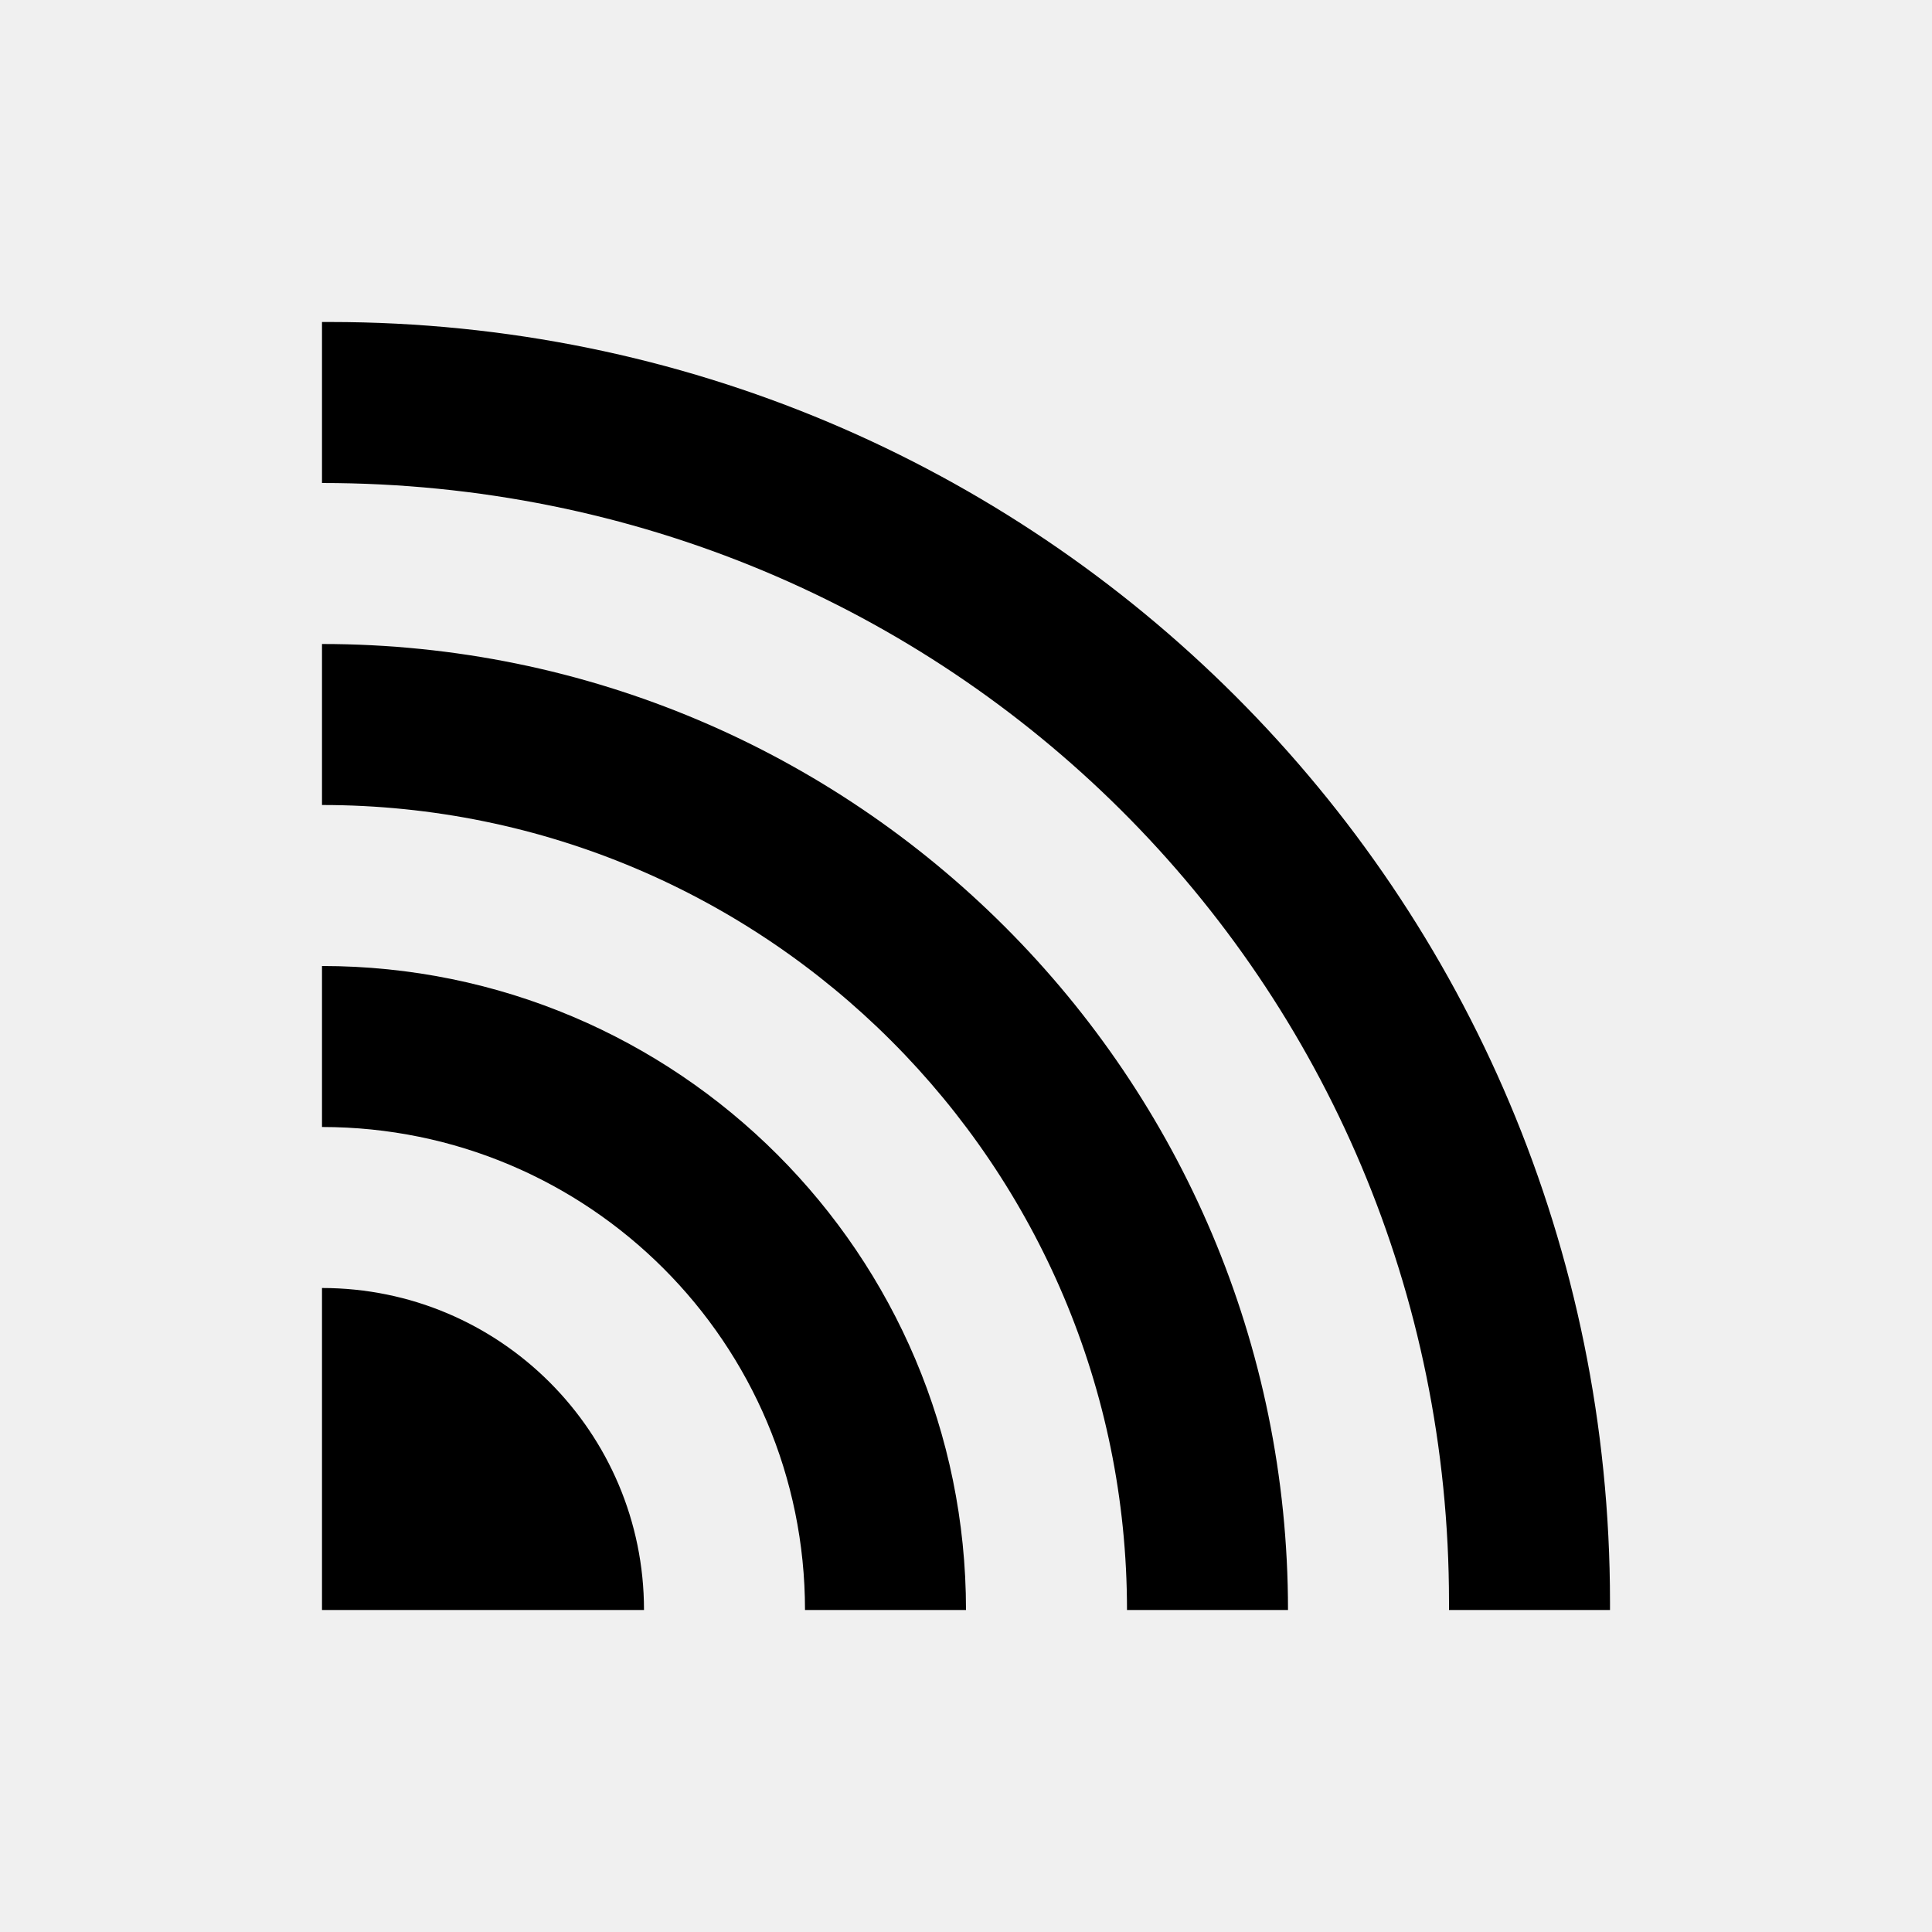
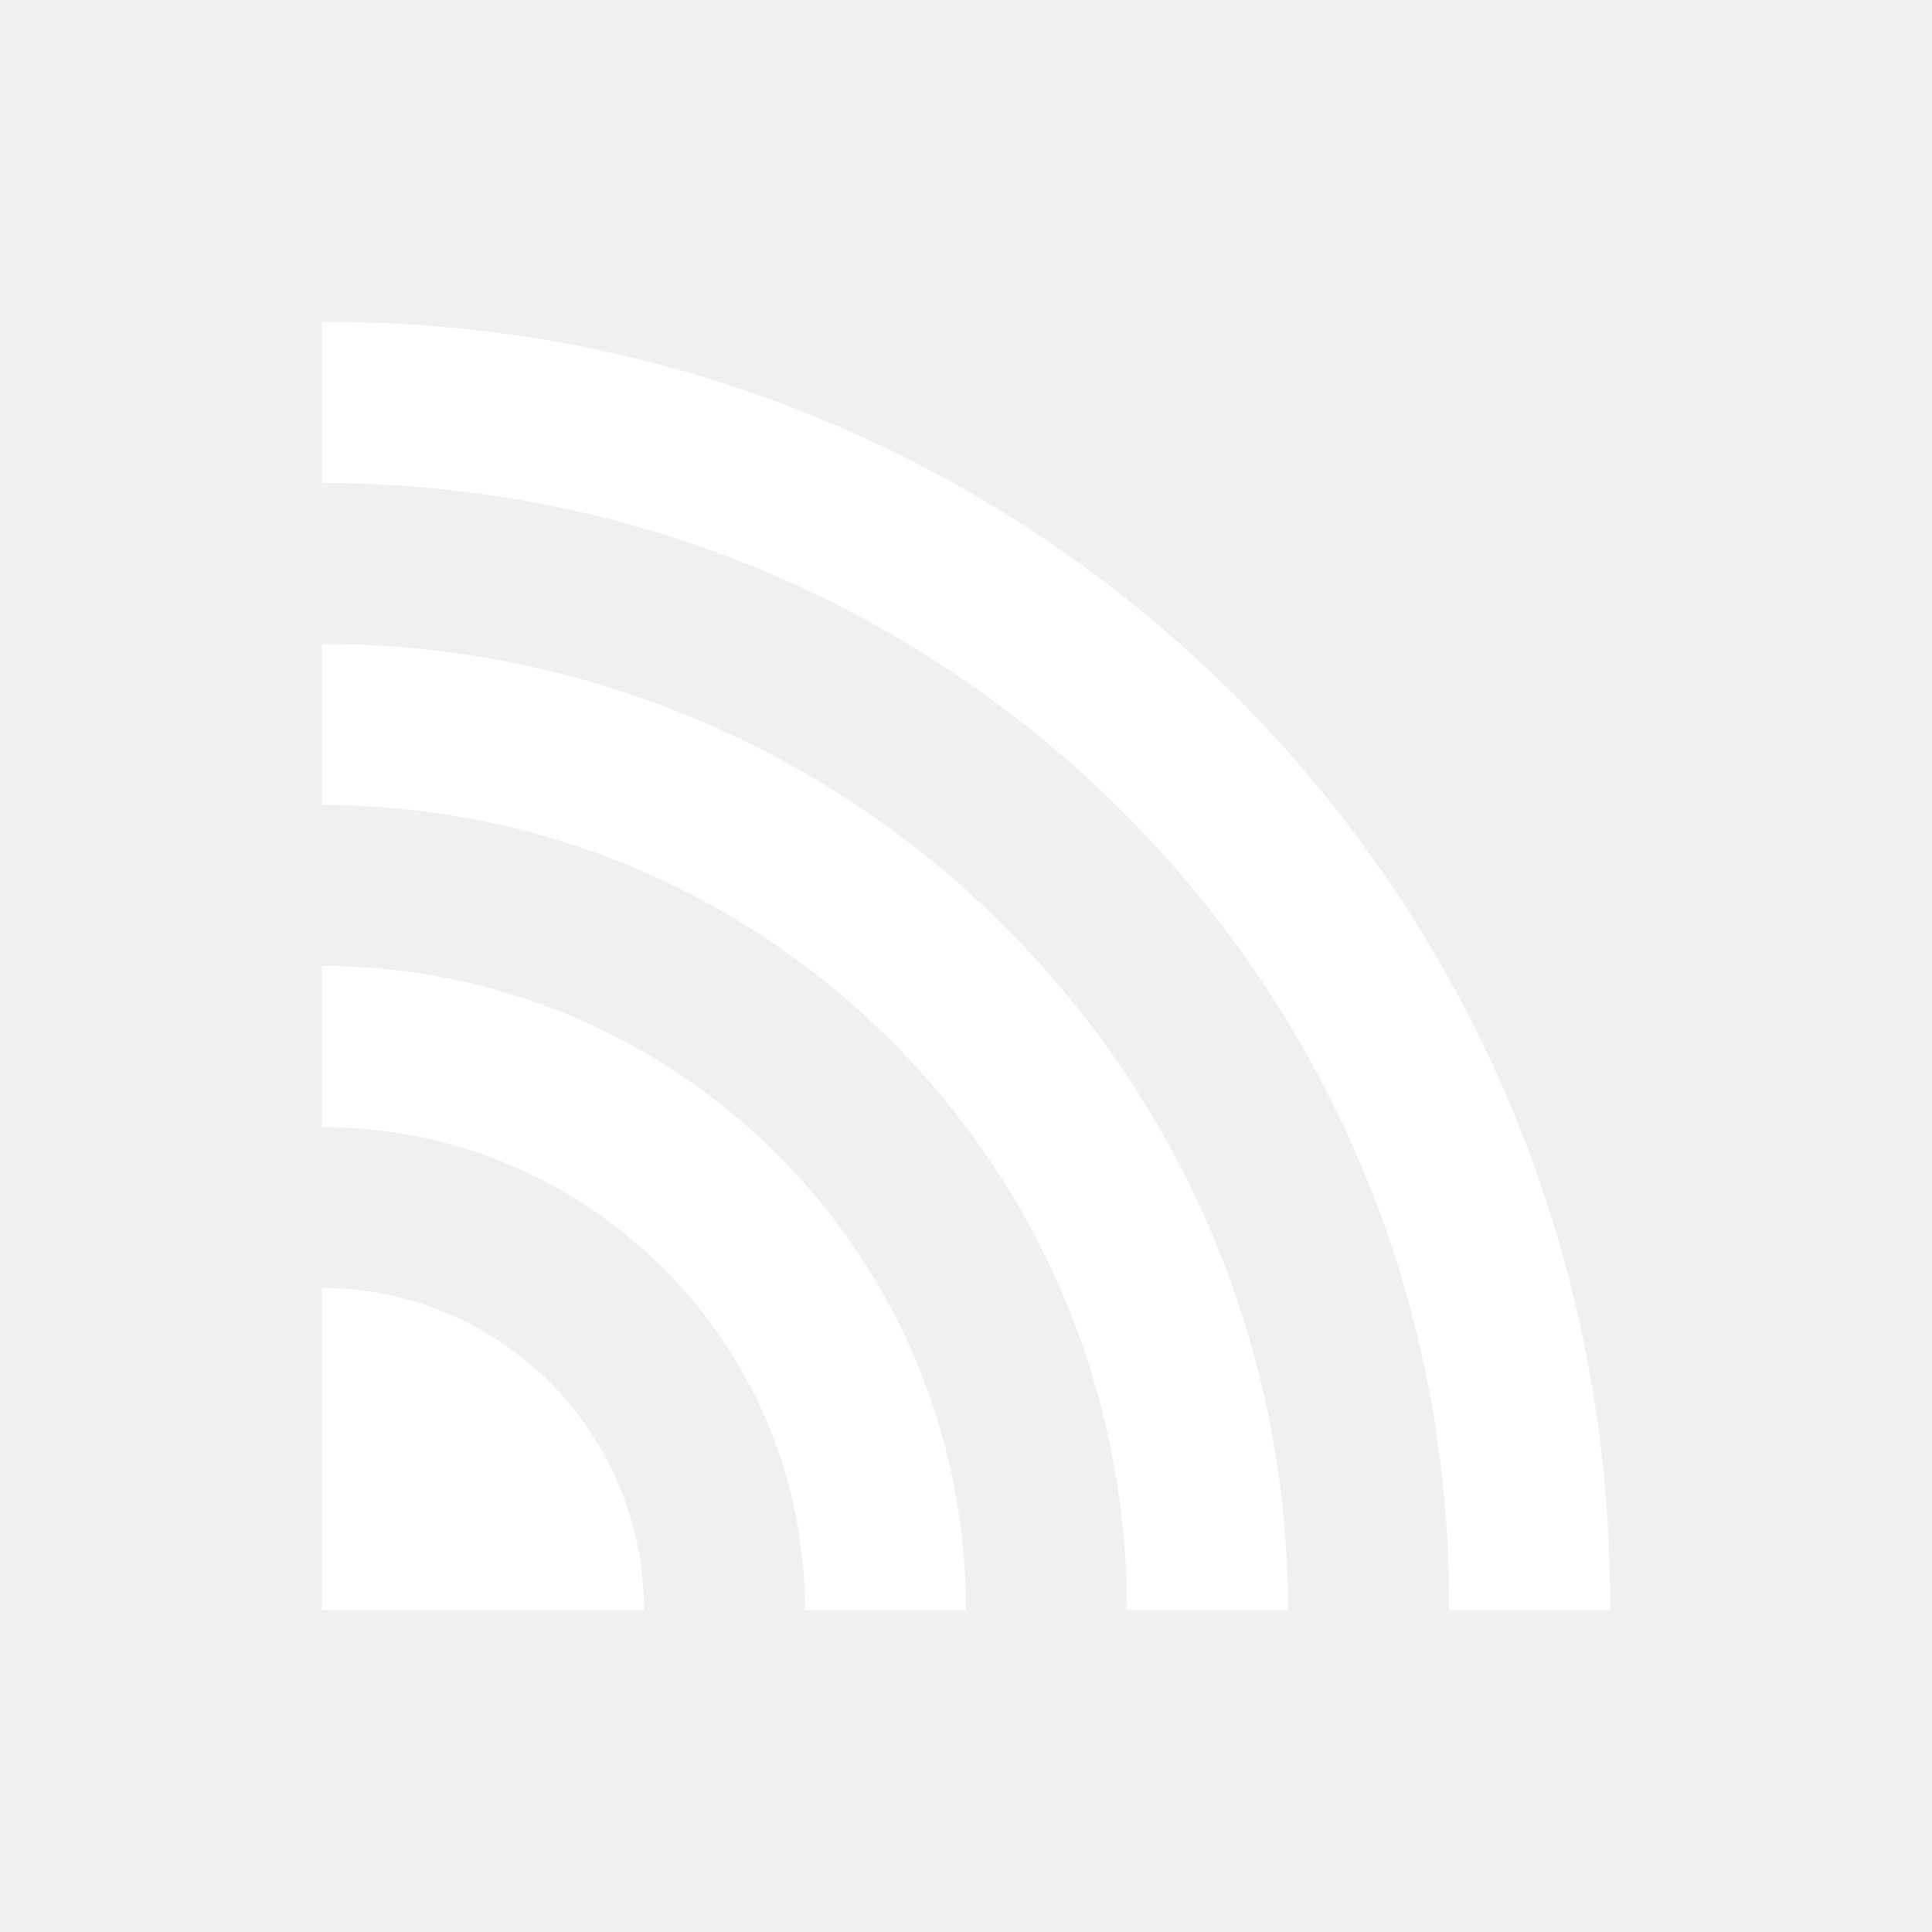
<svg xmlns="http://www.w3.org/2000/svg" viewBox="0 0 24 24">
-   <path d="M4,6V4H4.1C12.9,4 20,11.1 20,19.9V20H18V19.9C18,12.2 11.8,6 4,6M4,10V8A12,12 0 0,1 16,20H14A10,10 0 0,0 4,10M4,14V12A8,8 0 0,1 12,20H10A6,6 0 0,0 4,14M4,16A4,4 0 0,1 8,20H4V16Z" />
+   <path fill="white" d="M4,6V4H4.1C12.9,4 20,11.1 20,19.9V20H18V19.9C18,12.2 11.8,6 4,6M4,10V8A12,12 0 0,1 16,20H14A10,10 0 0,0 4,10M4,14V12A8,8 0 0,1 12,20H10A6,6 0 0,0 4,14M4,16A4,4 0 0,1 8,20H4V16Z" />
</svg>
